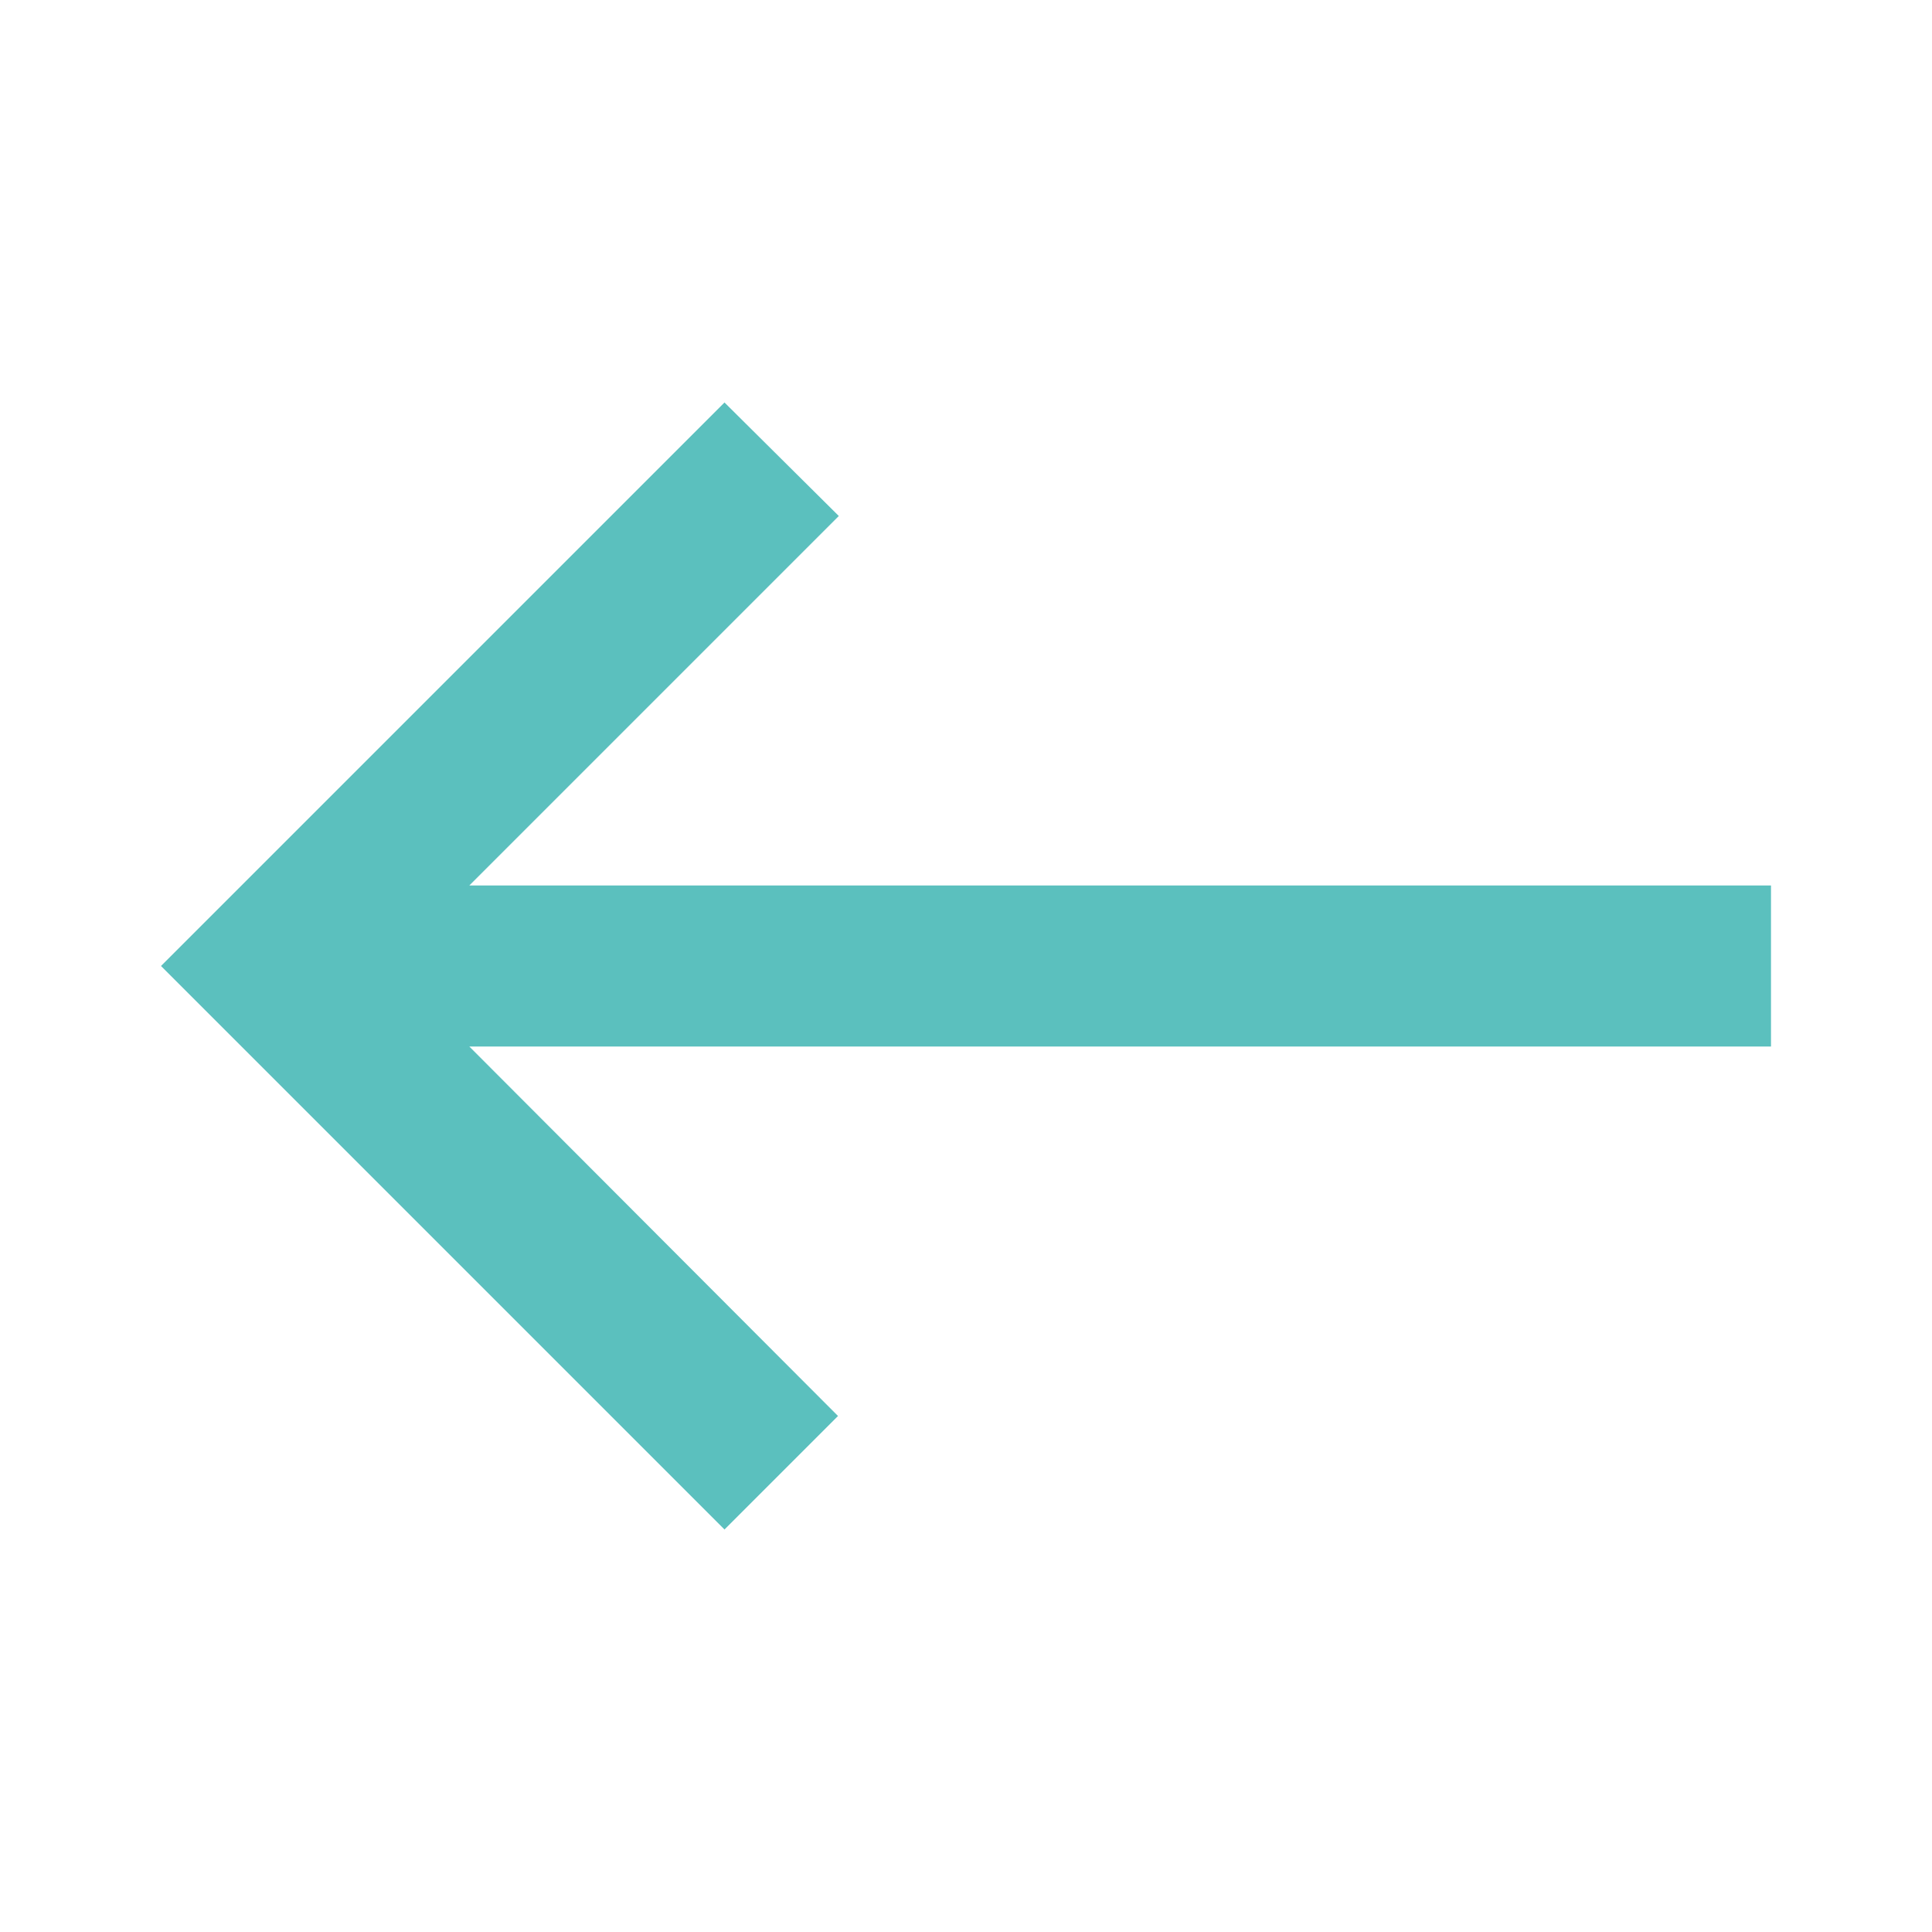
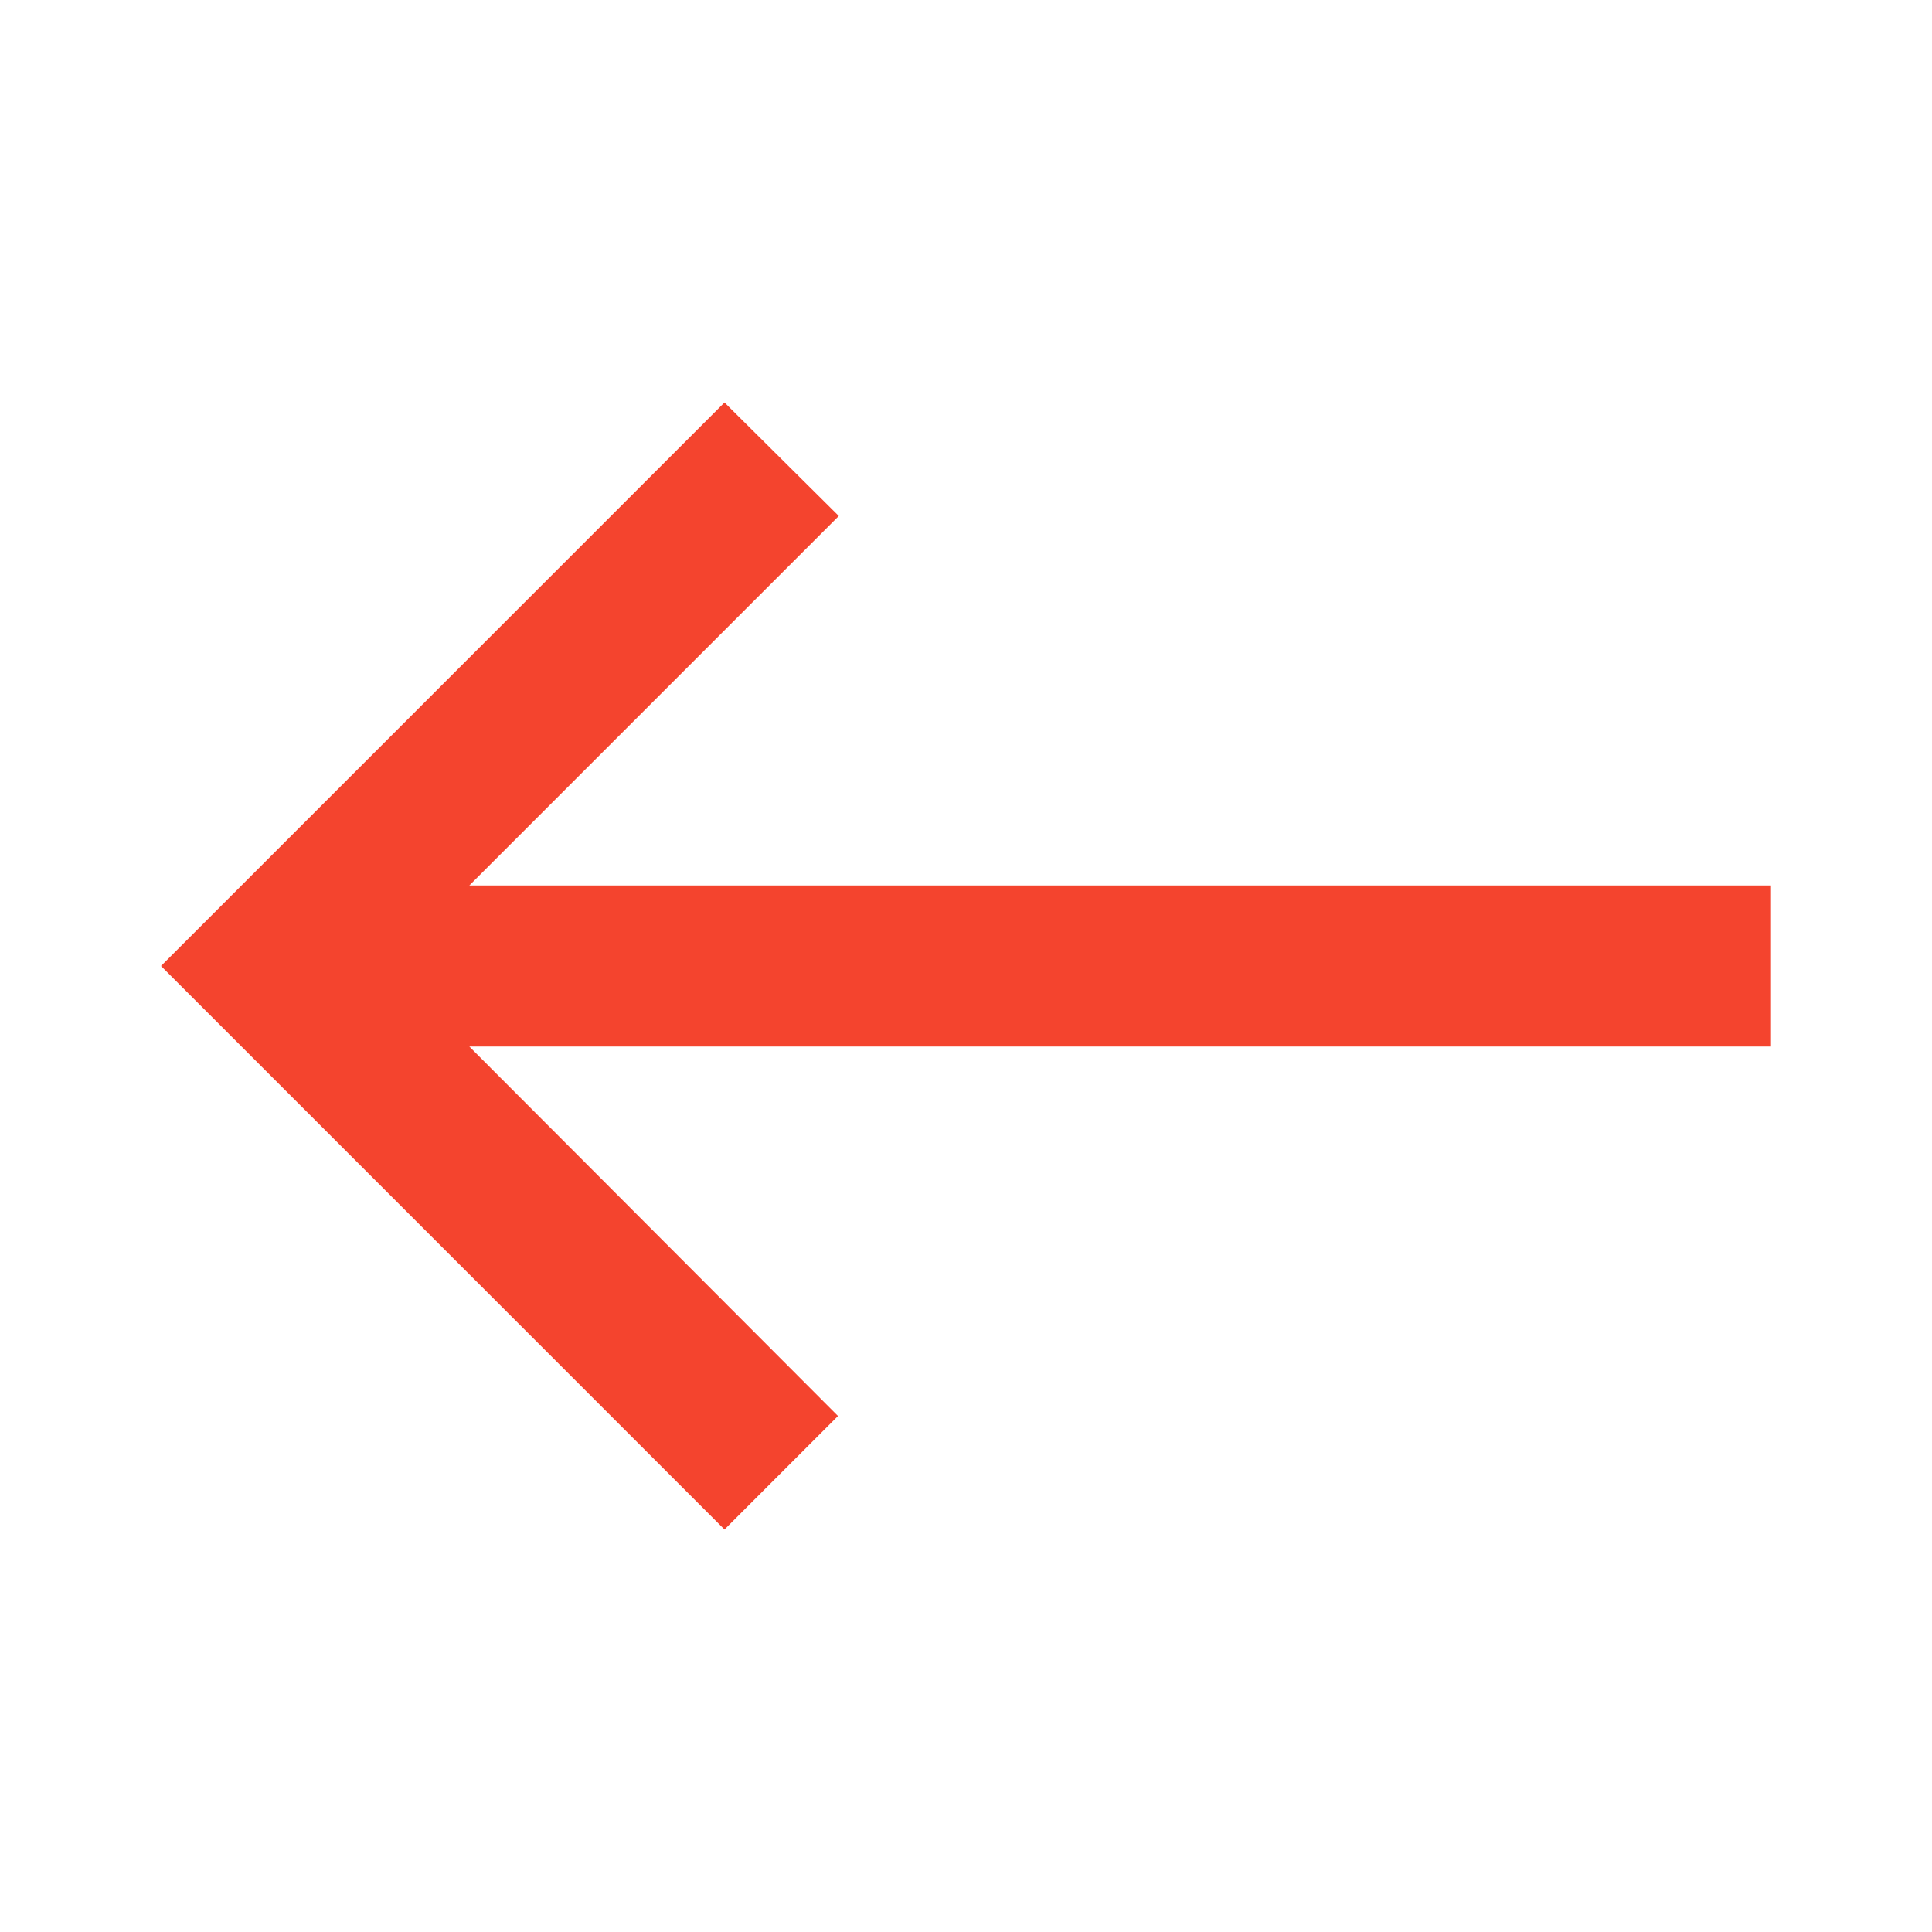
- <svg xmlns="http://www.w3.org/2000/svg" enable-background="new 0 0 24 24" height="24px" viewBox="0 0 24 24" width="24px" fill="#5BC0BE">
+ <svg xmlns="http://www.w3.org/2000/svg" enable-background="new 0 0 24 24" height="24px" viewBox="0 0 24 24" width="24px" fill="#f4442e">
  <rect fill="none" height="24" width="24" />
  <path d="M9,19l1.41-1.41L5.83,13H22V11H5.83l4.59-4.59L9,5l-7,7L9,19z" />
</svg>
